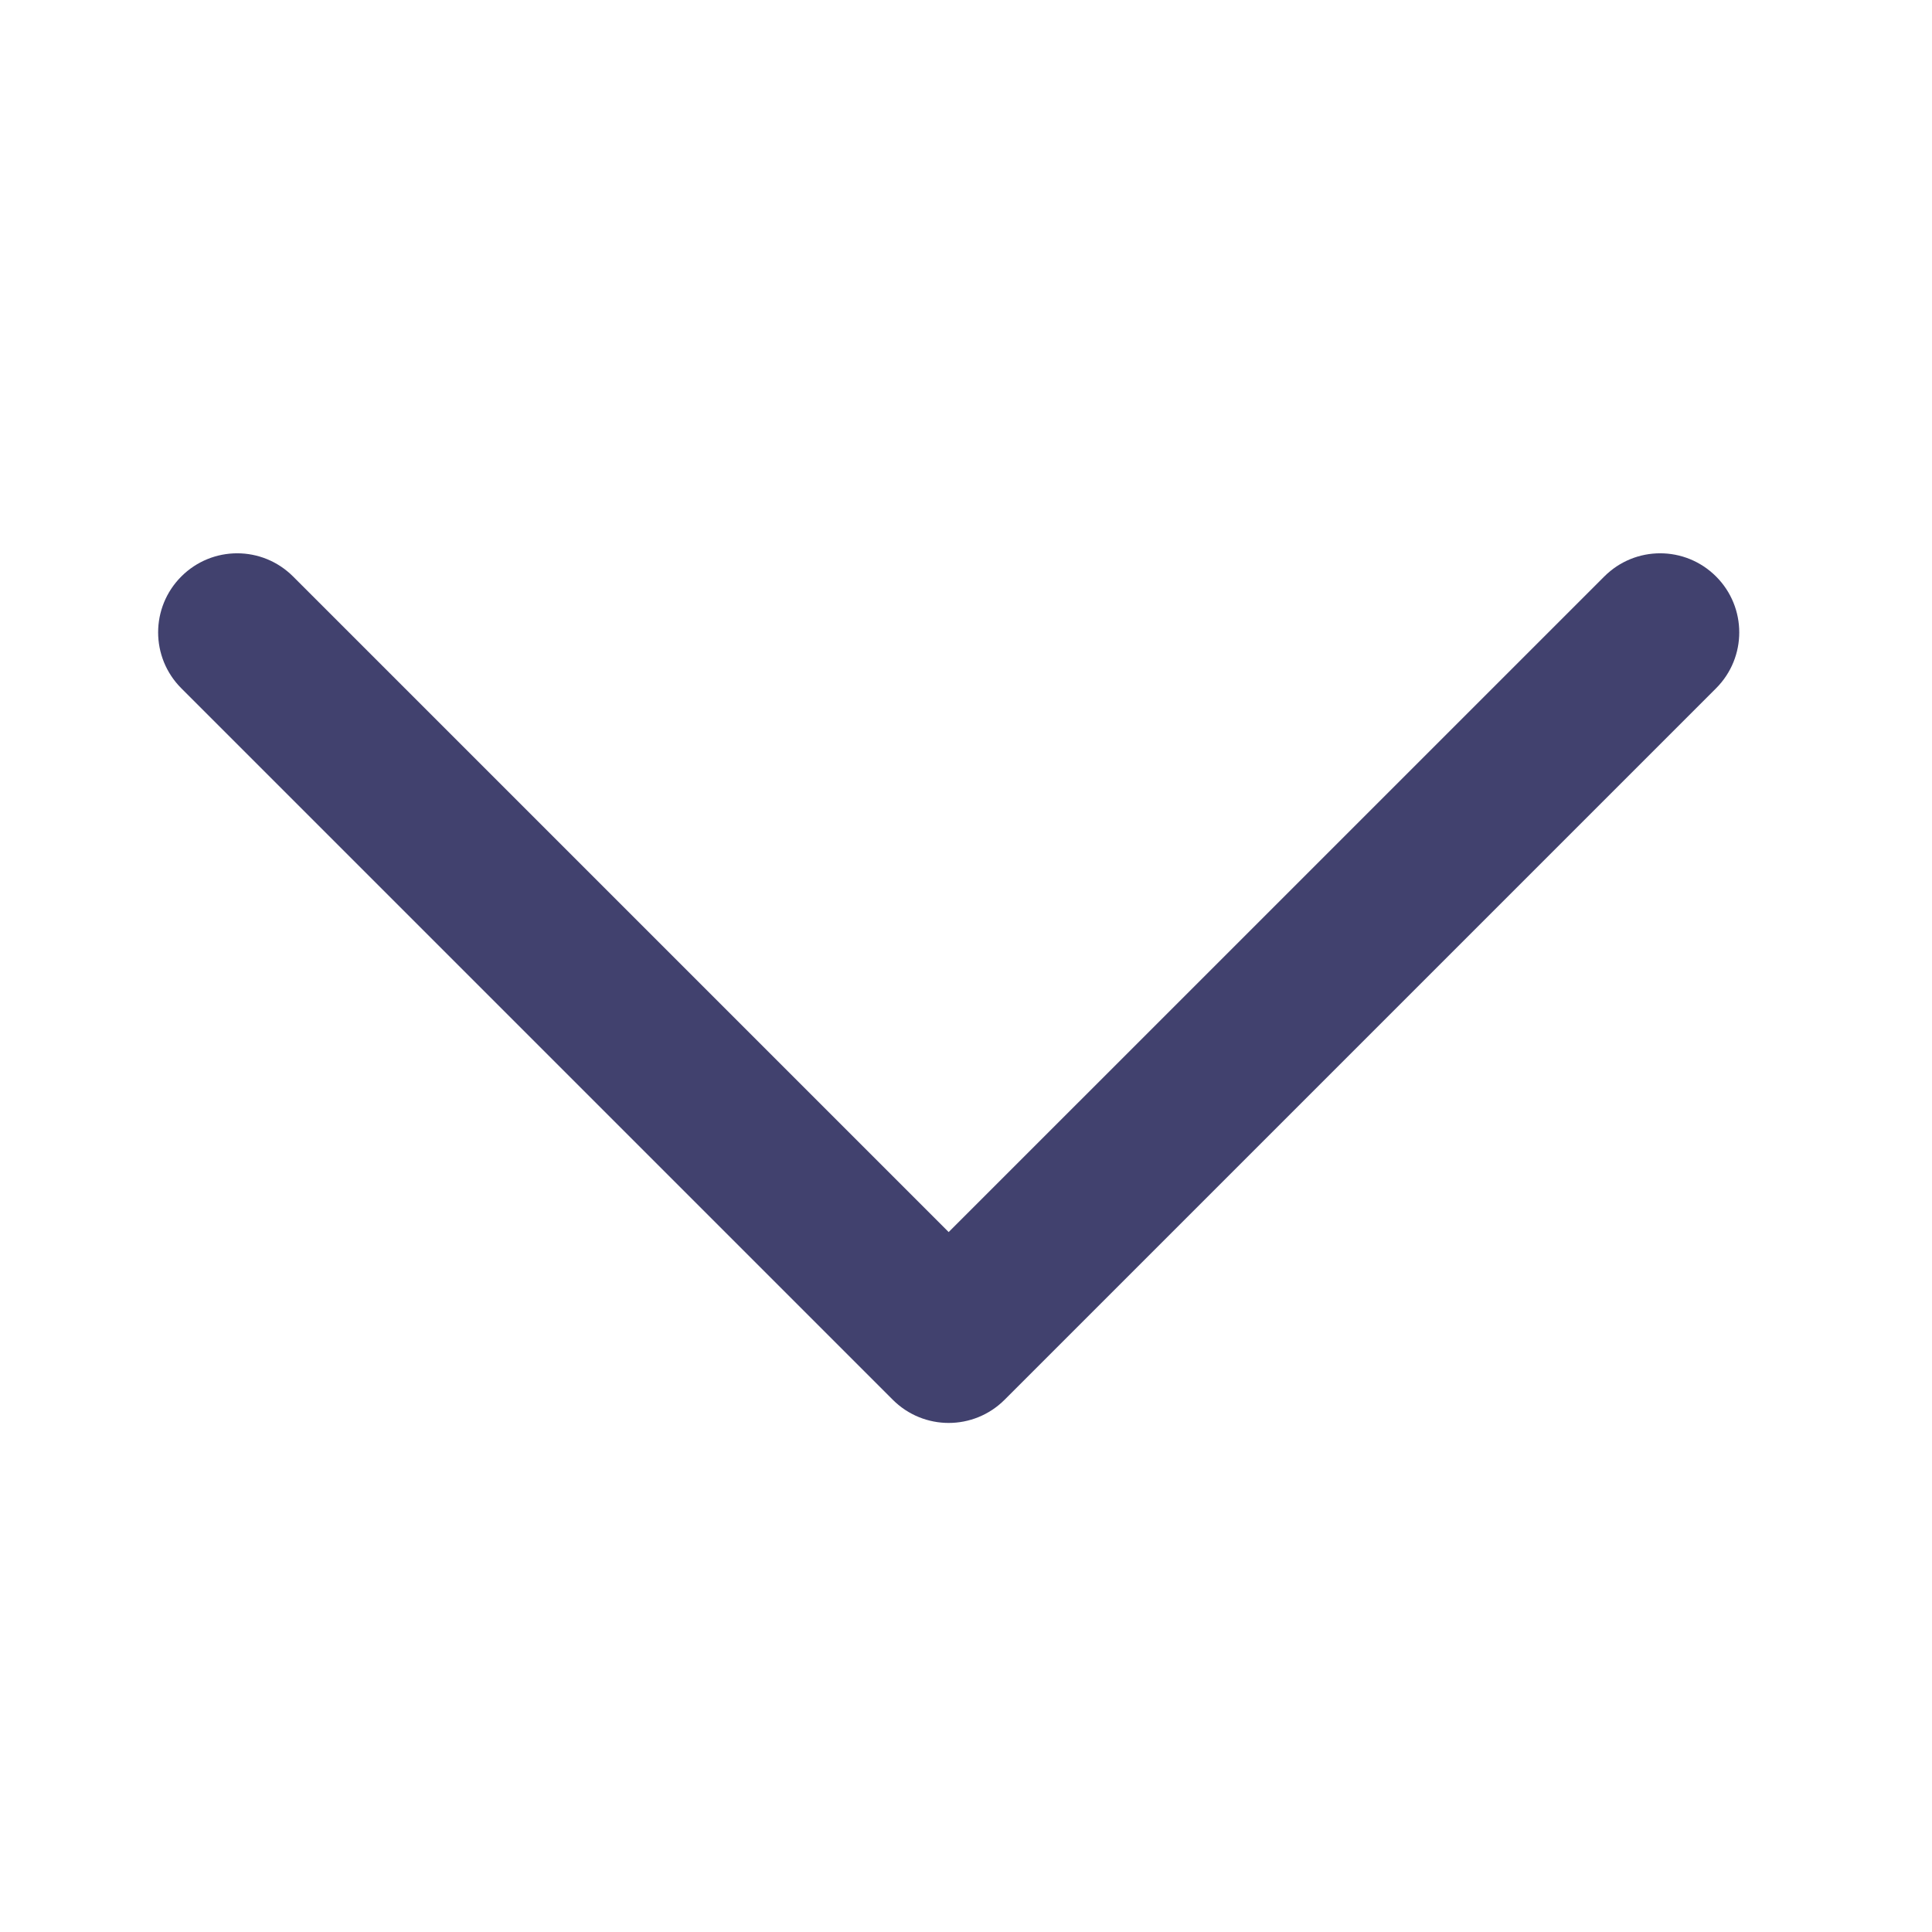
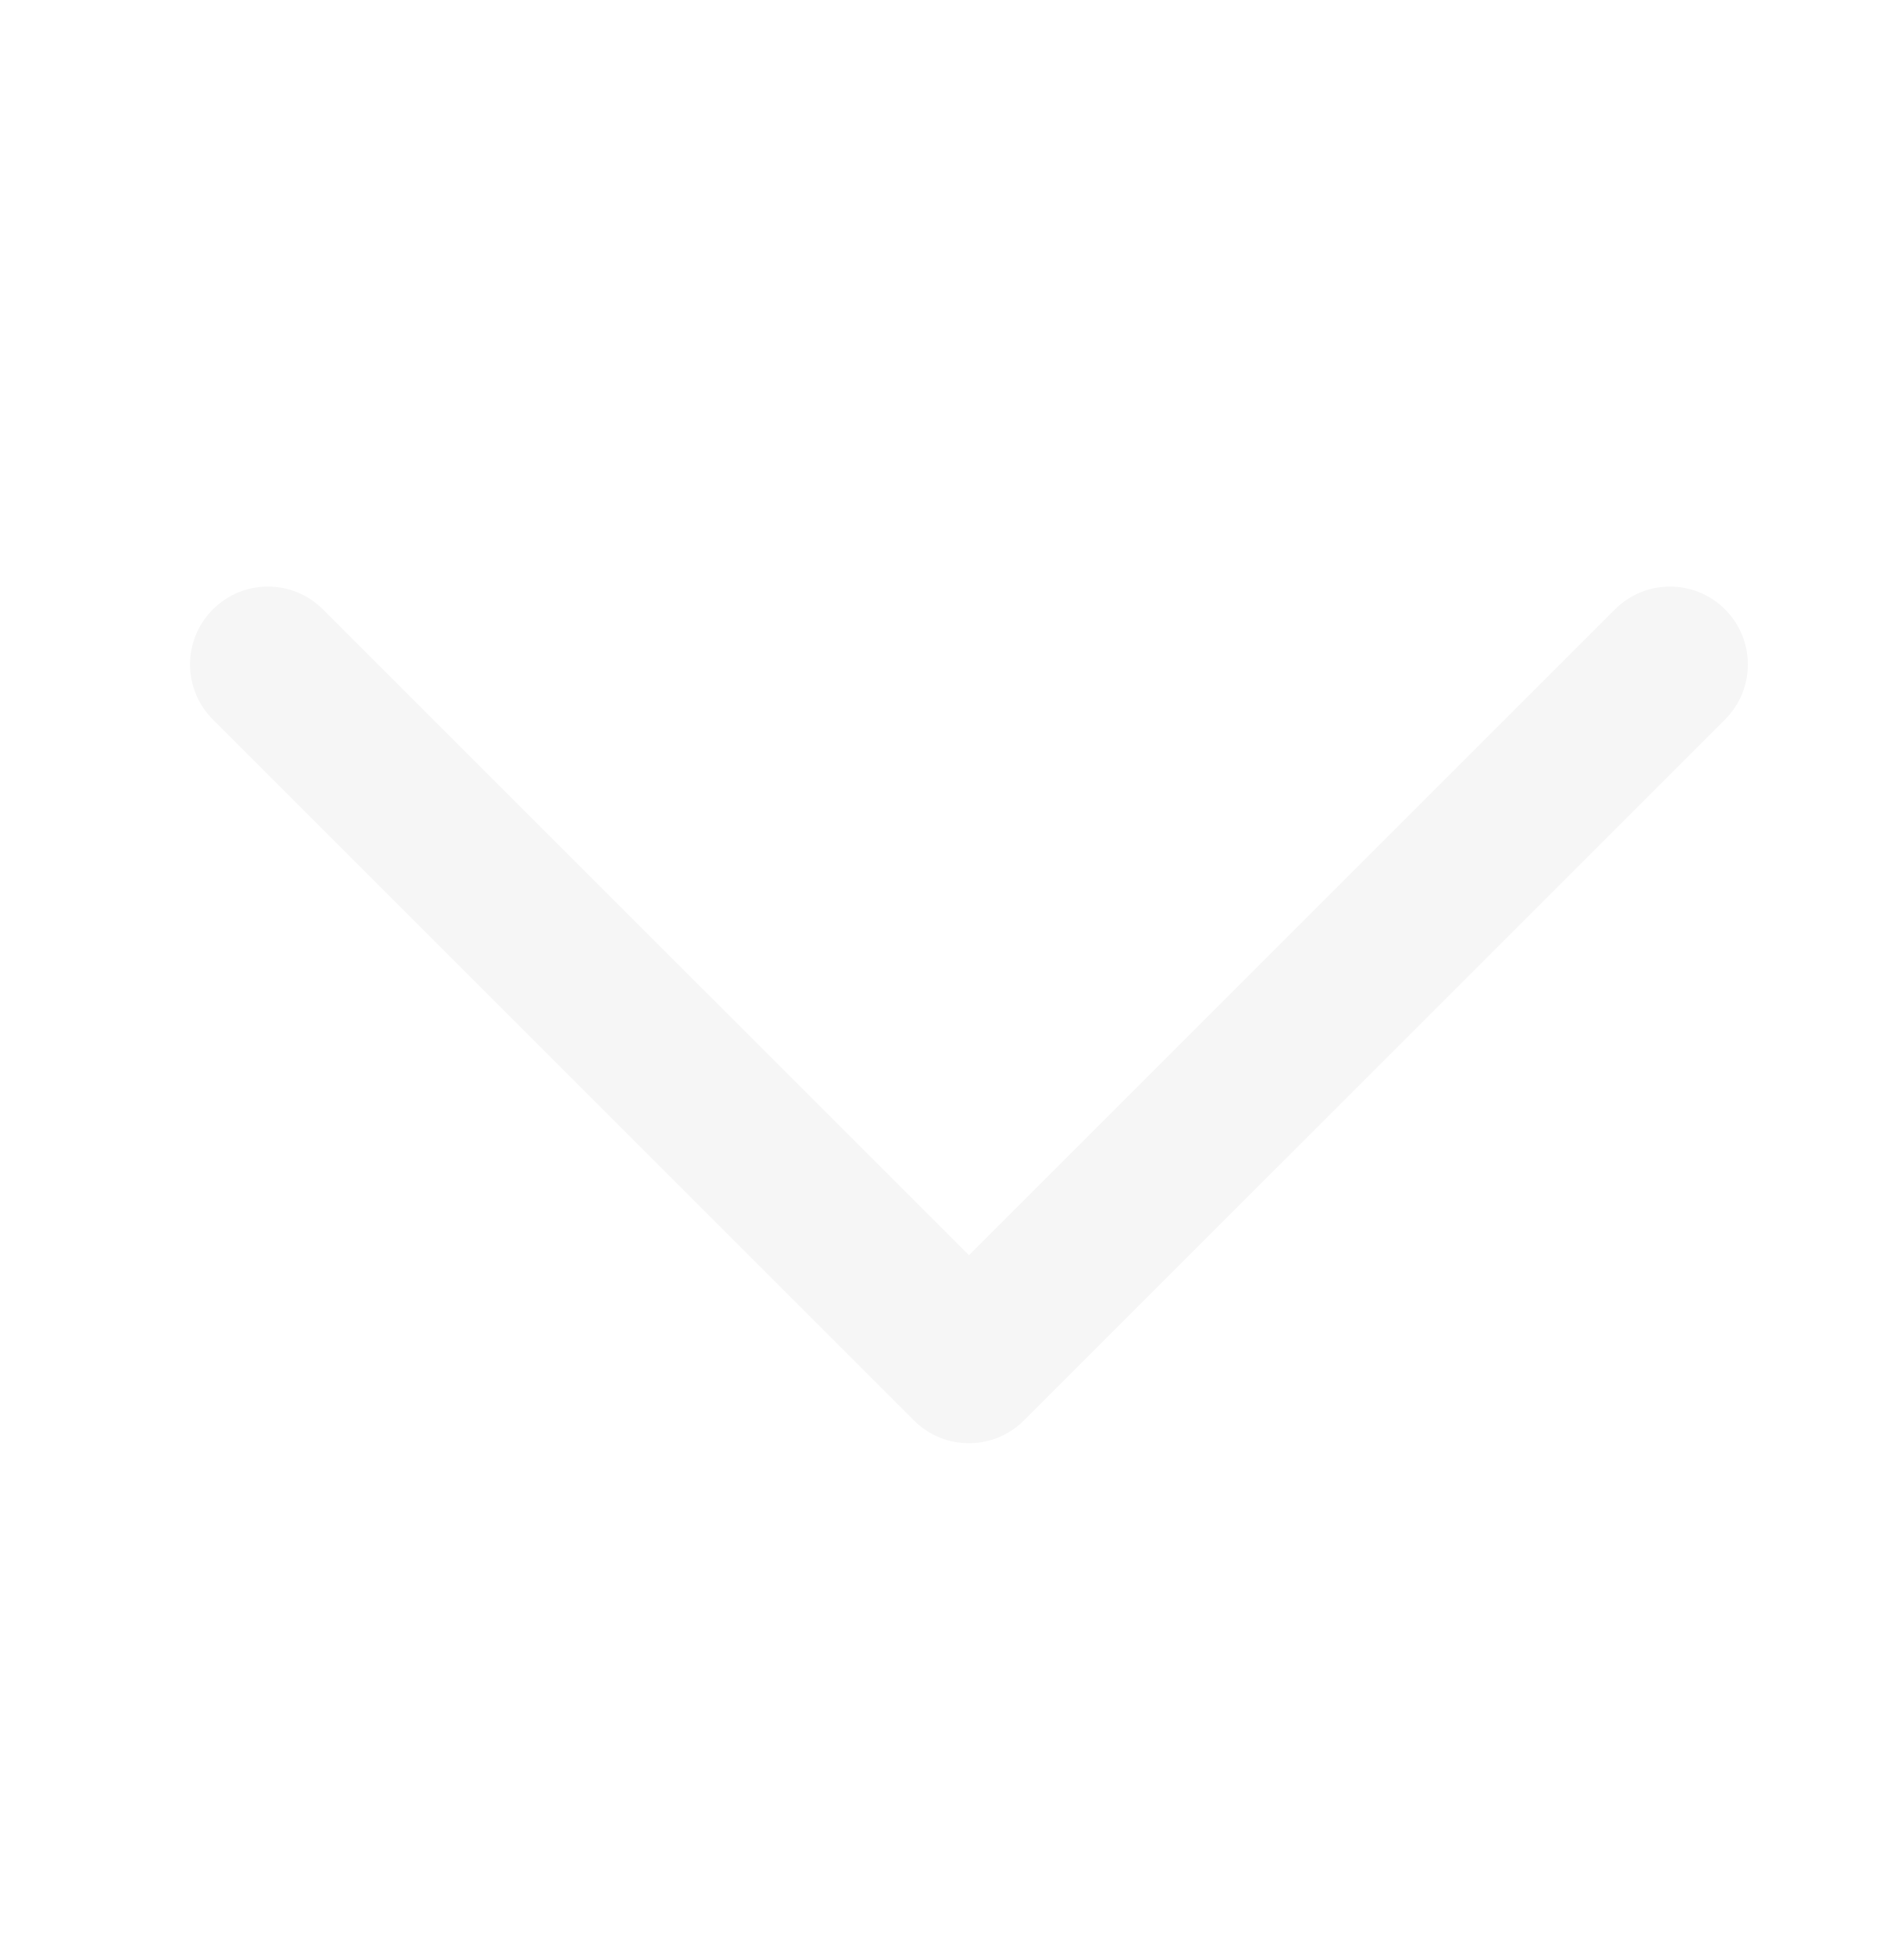
- <svg xmlns="http://www.w3.org/2000/svg" width="39" height="39" viewBox="0 0 39 39" fill="none">
-   <path d="M34.641 13.894L20.279 28.256C19.968 28.567 19.559 28.724 19.15 28.724C18.742 28.724 18.333 28.567 18.022 28.256L3.66 13.894C3.036 13.27 3.036 12.261 3.66 11.637C4.284 11.013 5.292 11.013 5.916 11.637L19.15 24.871L32.385 11.637C33.008 11.013 34.017 11.013 34.641 11.637C35.265 12.261 35.265 13.27 34.641 13.894Z" fill="#41416E" />
+ <svg xmlns="http://www.w3.org/2000/svg" width="39" height="40" viewBox="0 0 39 40" fill="none">
+   <path d="M35.342 14.744L20.979 29.106C20.668 29.418 20.26 29.574 19.851 29.574C19.442 29.574 19.034 29.418 18.723 29.106L4.361 14.744C3.737 14.12 3.737 13.111 4.361 12.488C4.985 11.864 5.993 11.864 6.617 12.488L19.851 25.721L33.085 12.488C33.709 11.864 34.718 11.864 35.342 12.488C35.965 13.111 35.965 14.12 35.342 14.744Z" fill="#F6F6F6" />
</svg>
